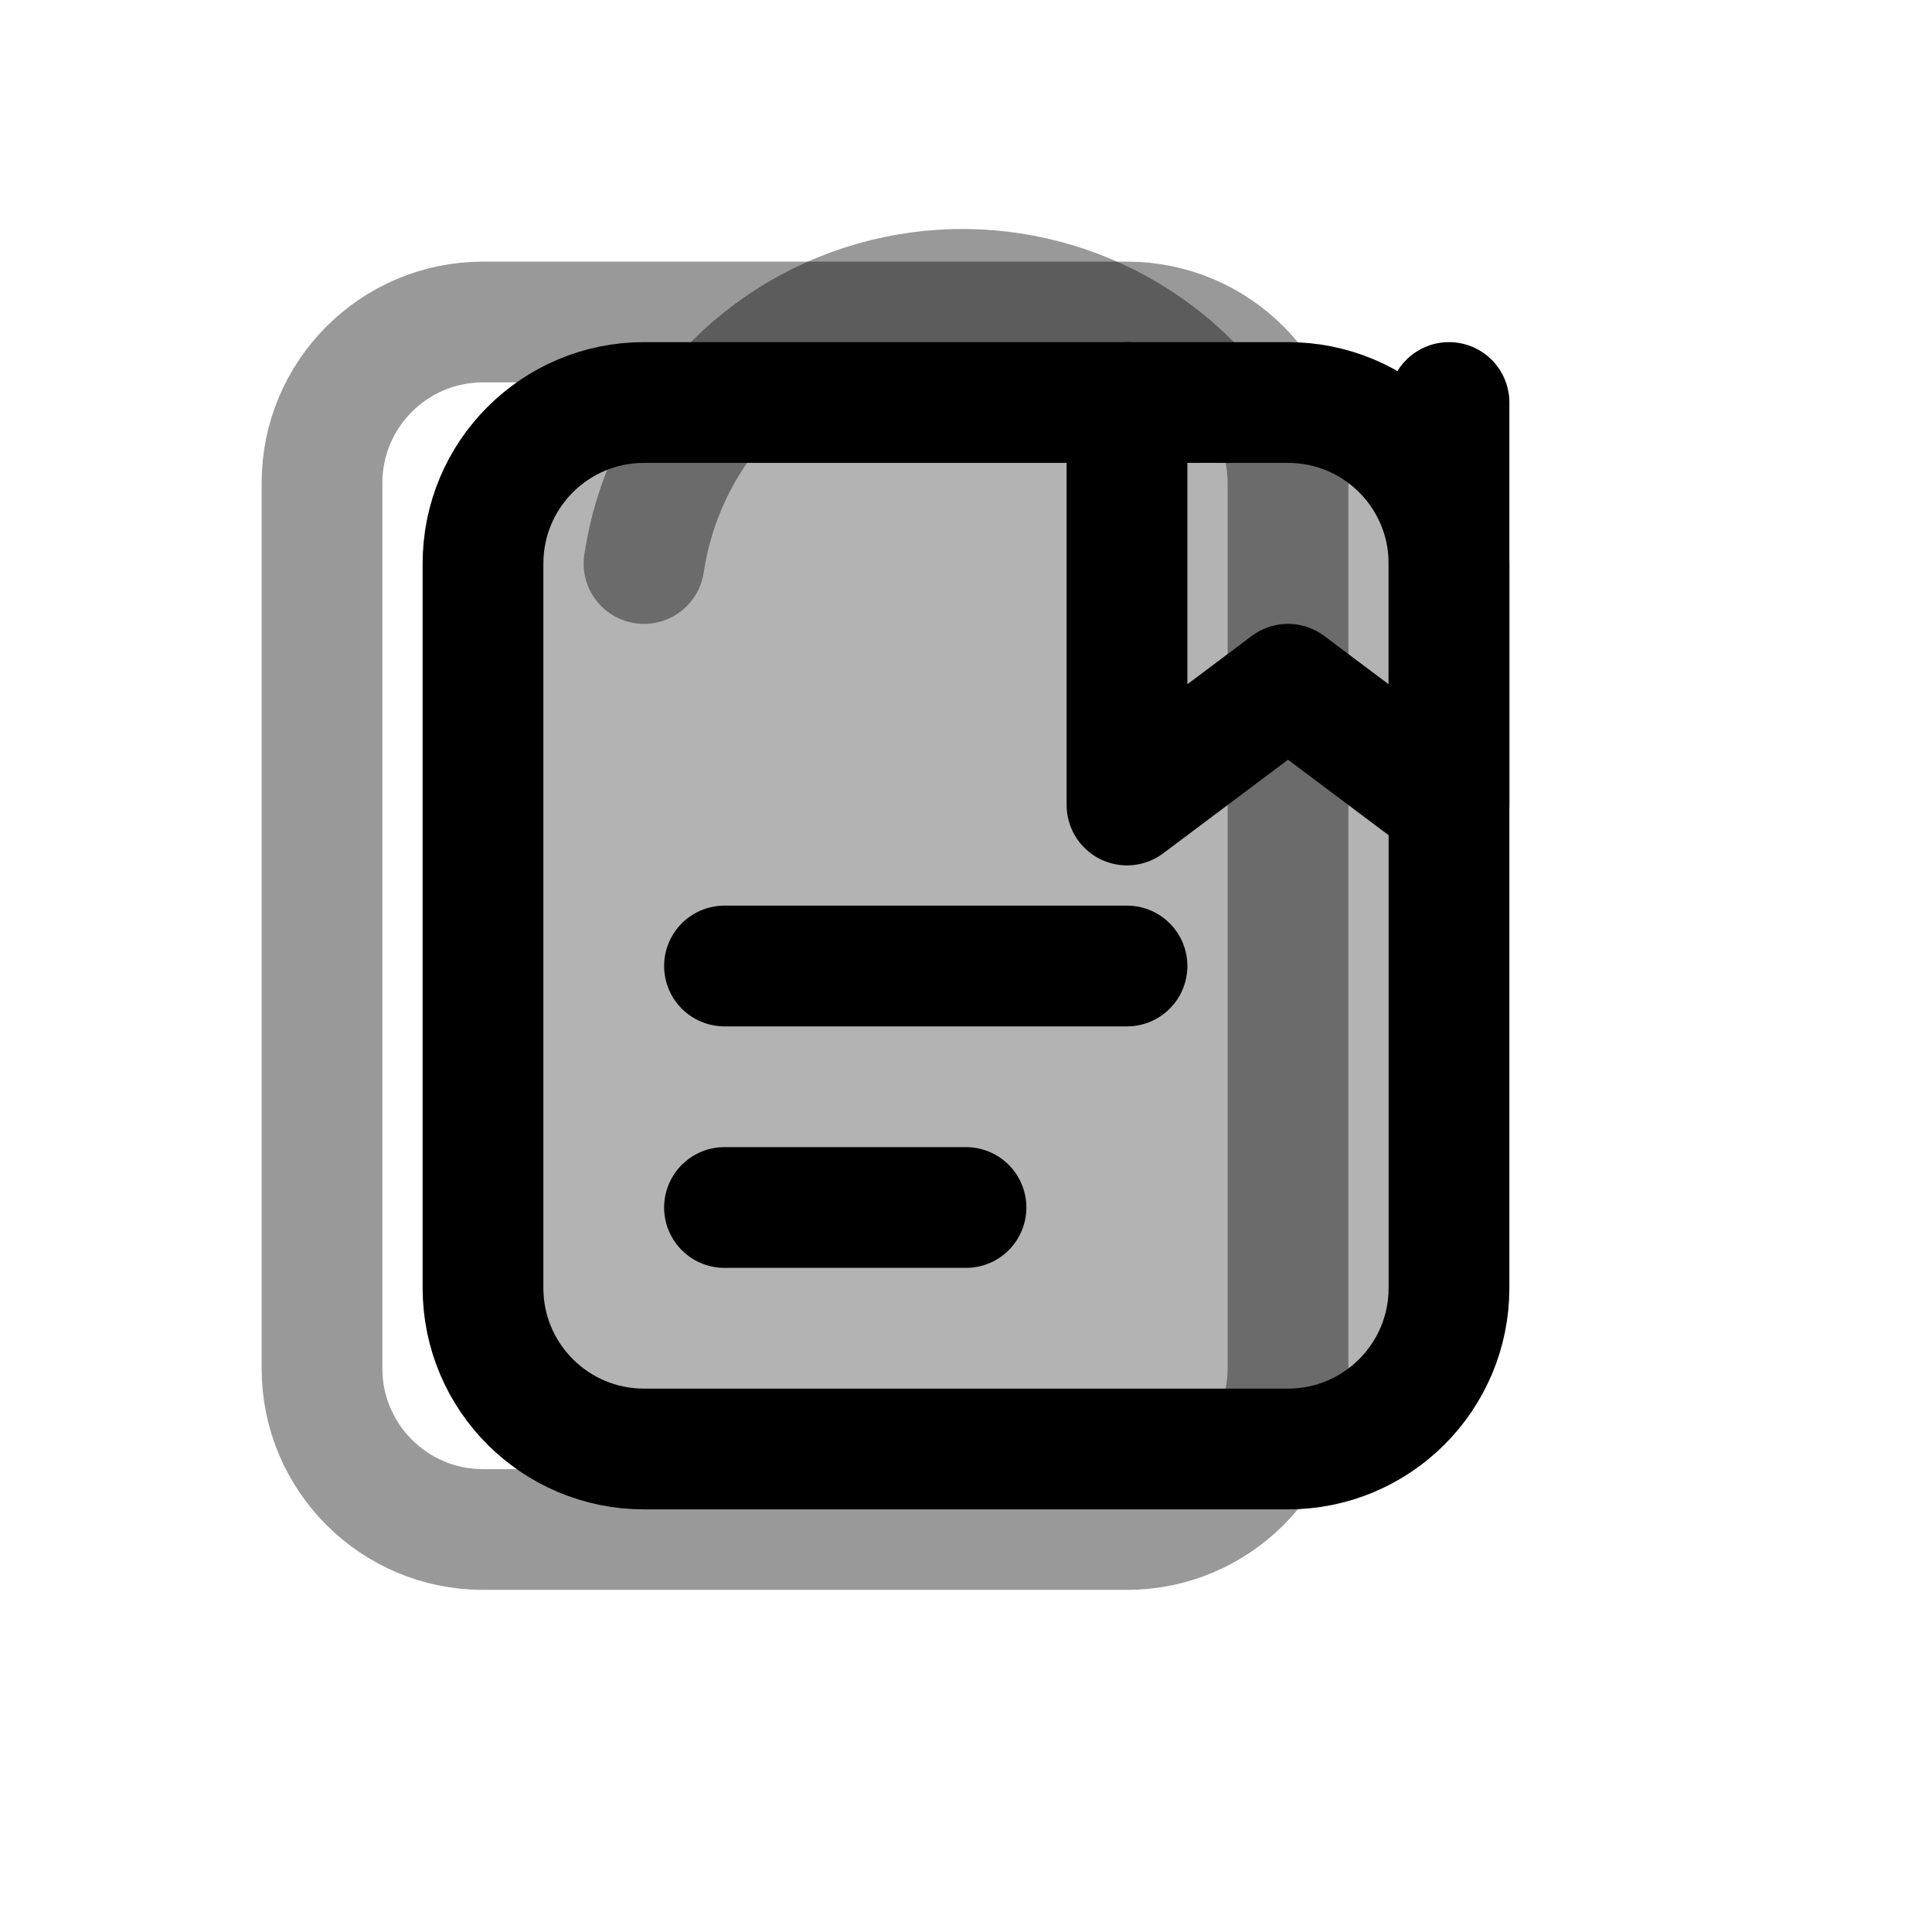
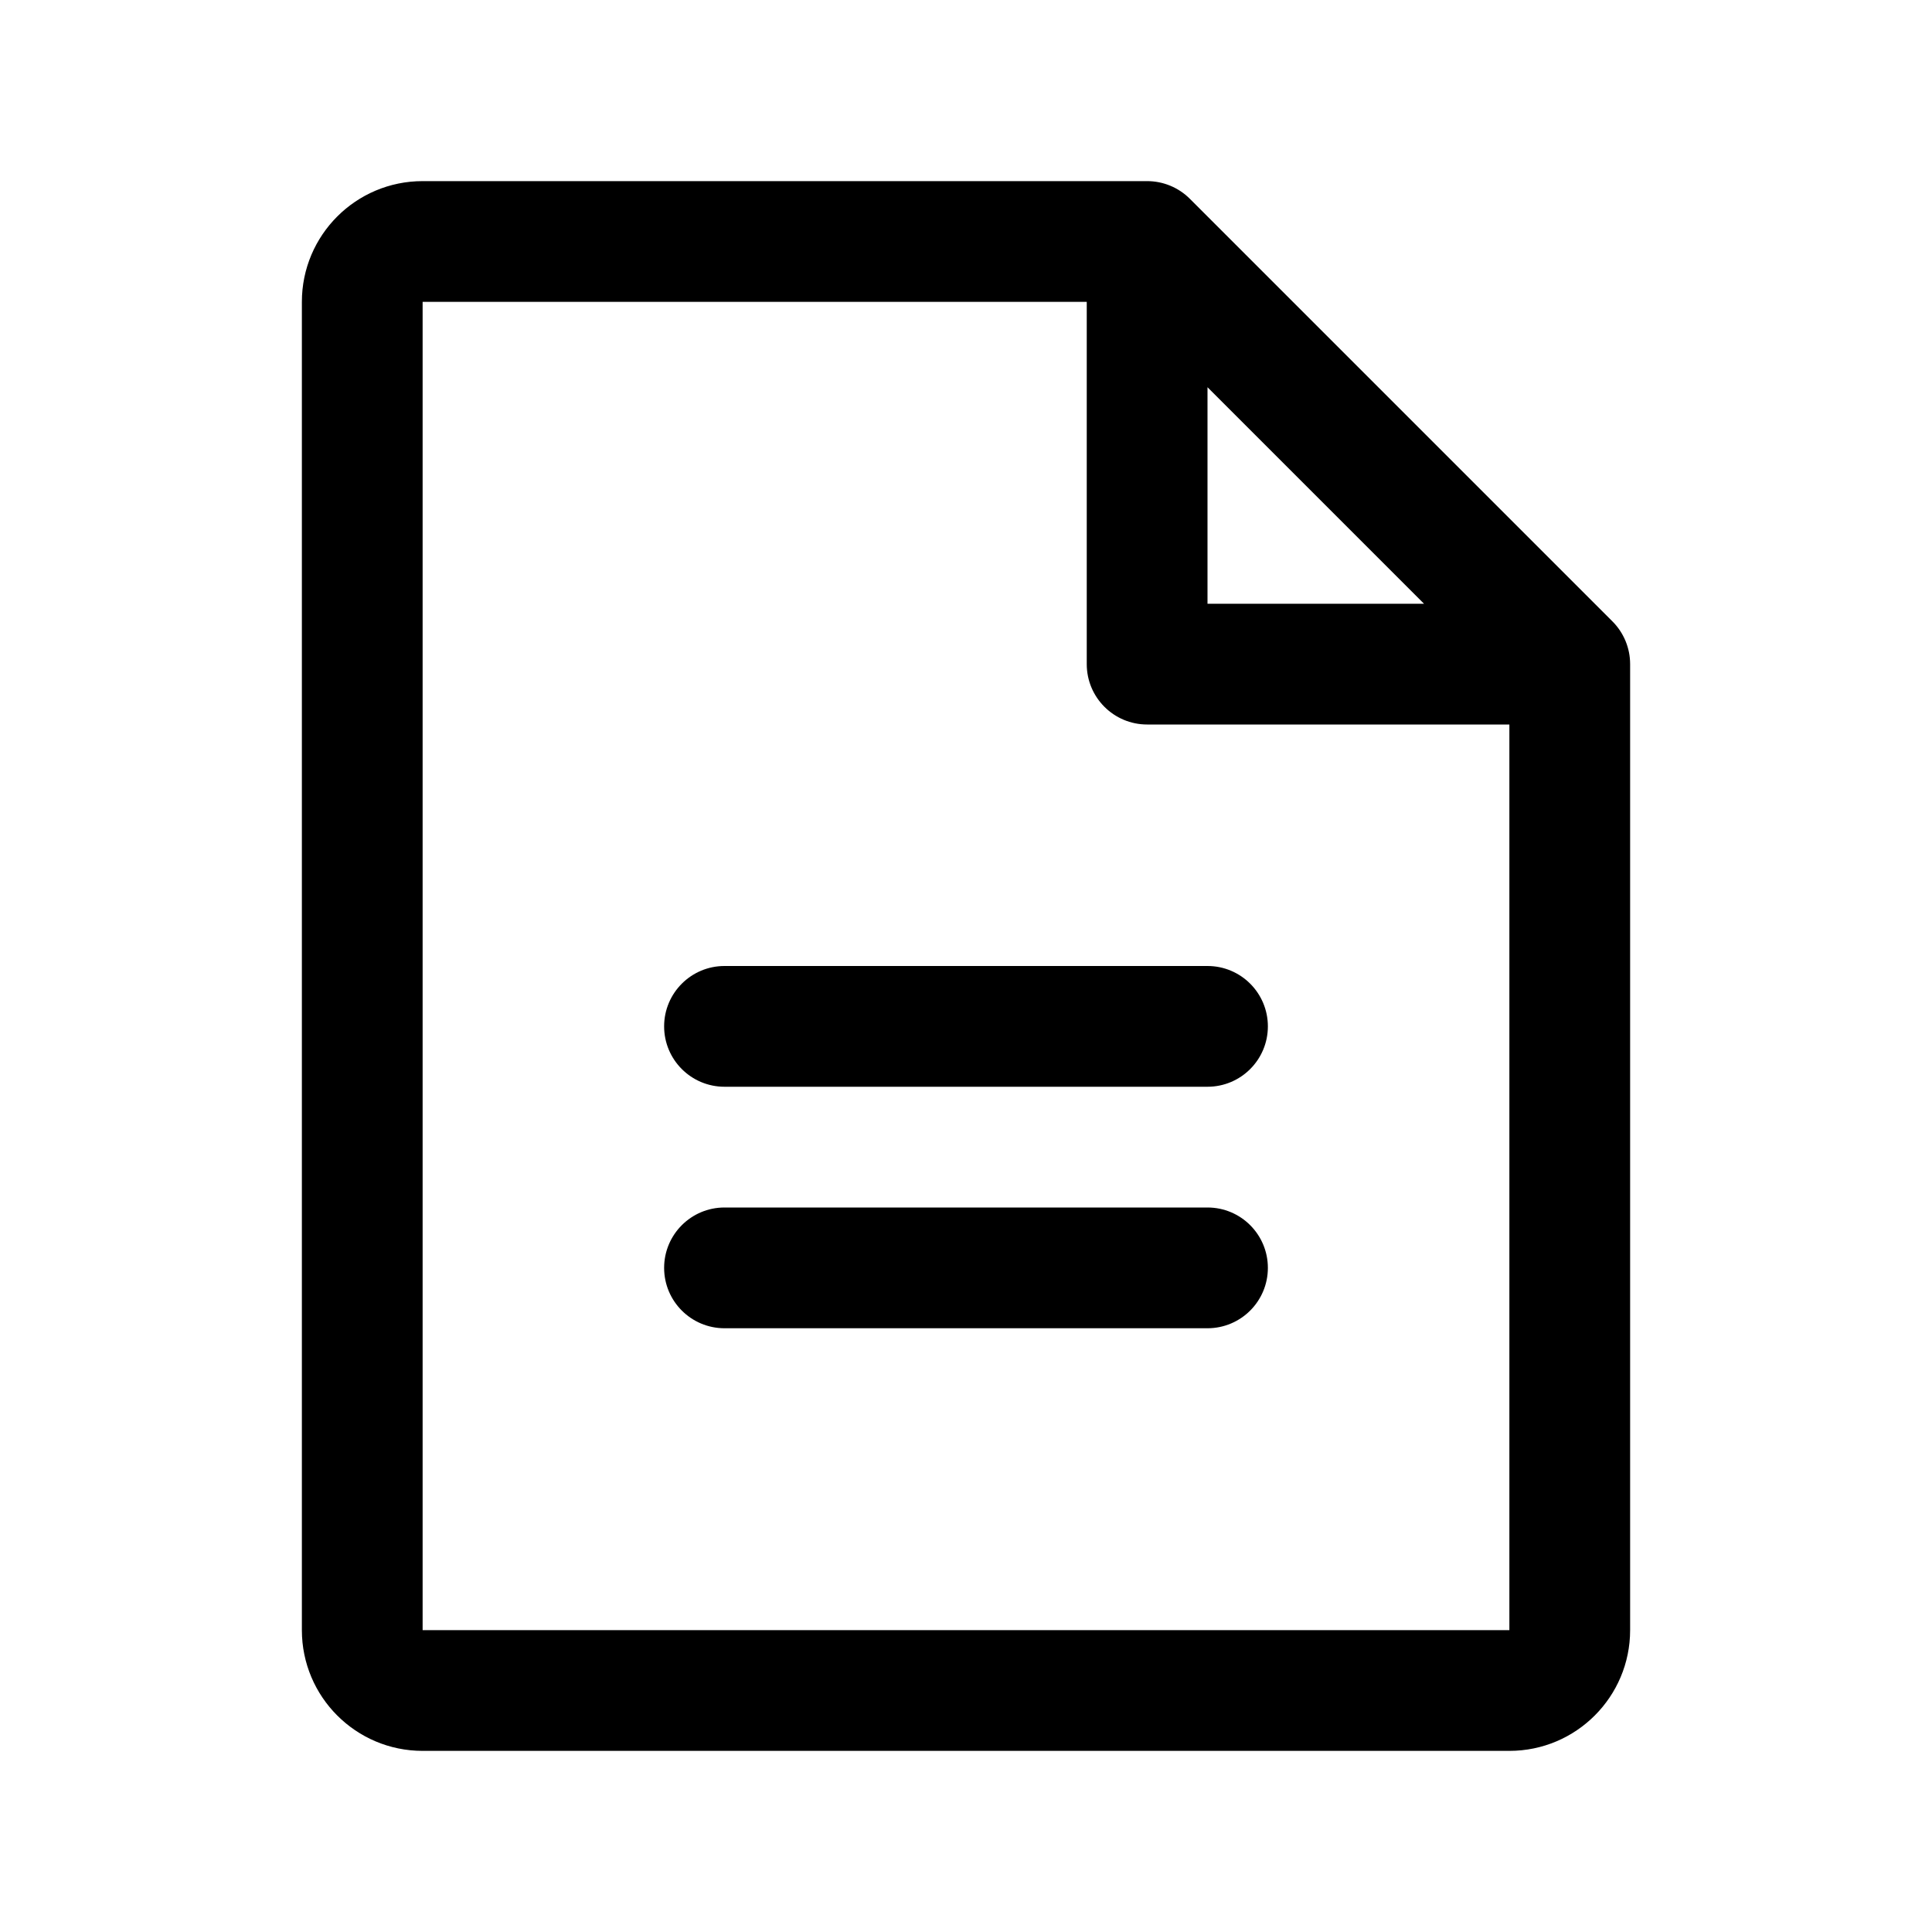
- <svg xmlns="http://www.w3.org/2000/svg" width="24" height="24" viewBox="0 0 24 24" fill="none">
-   <rect x="4" y="4" width="12" height="15" rx="2" stroke="currentColor" stroke-width="1.5" opacity="0.4" />
-   <rect x="6.4" y="5.4" width="12" height="13" rx="2" fill="currentColor" opacity="0.3" />
-   <rect x="6" y="5" width="12" height="13" rx="2" stroke="currentColor" stroke-width="1.5" />
-   <path d="M8 7 A4 4 0 0 1 15 5" stroke="currentColor" stroke-width="1.5" stroke-linecap="round" opacity="0.4" />
-   <path d="M14 5 L14 10 L16 8.5 L18 10 L18 5" stroke="currentColor" stroke-width="1.5" stroke-linecap="round" stroke-linejoin="round" />
-   <line x1="9" y1="12" x2="14" y2="12" stroke="currentColor" stroke-width="1.5" stroke-linecap="round" />
-   <line x1="9" y1="15" x2="12" y2="15" stroke="currentColor" stroke-width="1.5" stroke-linecap="round" />
+ <svg xmlns="http://www.w3.org/2000/svg" viewBox="0 0 256 256" fill="none">
+   <path fill="currentColor" d="M213.66,82.34l-56-56A8,8,0,0,0,152,24H56A16,16,0,0,0,40,40V216a16,16,0,0,0,16,16H200a16,16,0,0,0,16-16V88A8,8,0,0,0,213.66,82.34ZM160,51.31,188.69,80H160ZM200,216H56V40h88V88a8,8,0,0,0,8,8h48V216Zm-32-80a8,8,0,0,1-8,8H96a8,8,0,0,1,0-16h64A8,8,0,0,1,168,136Zm0,32a8,8,0,0,1-8,8H96a8,8,0,0,1,0-16h64A8,8,0,0,1,168,168Z" />
</svg>
